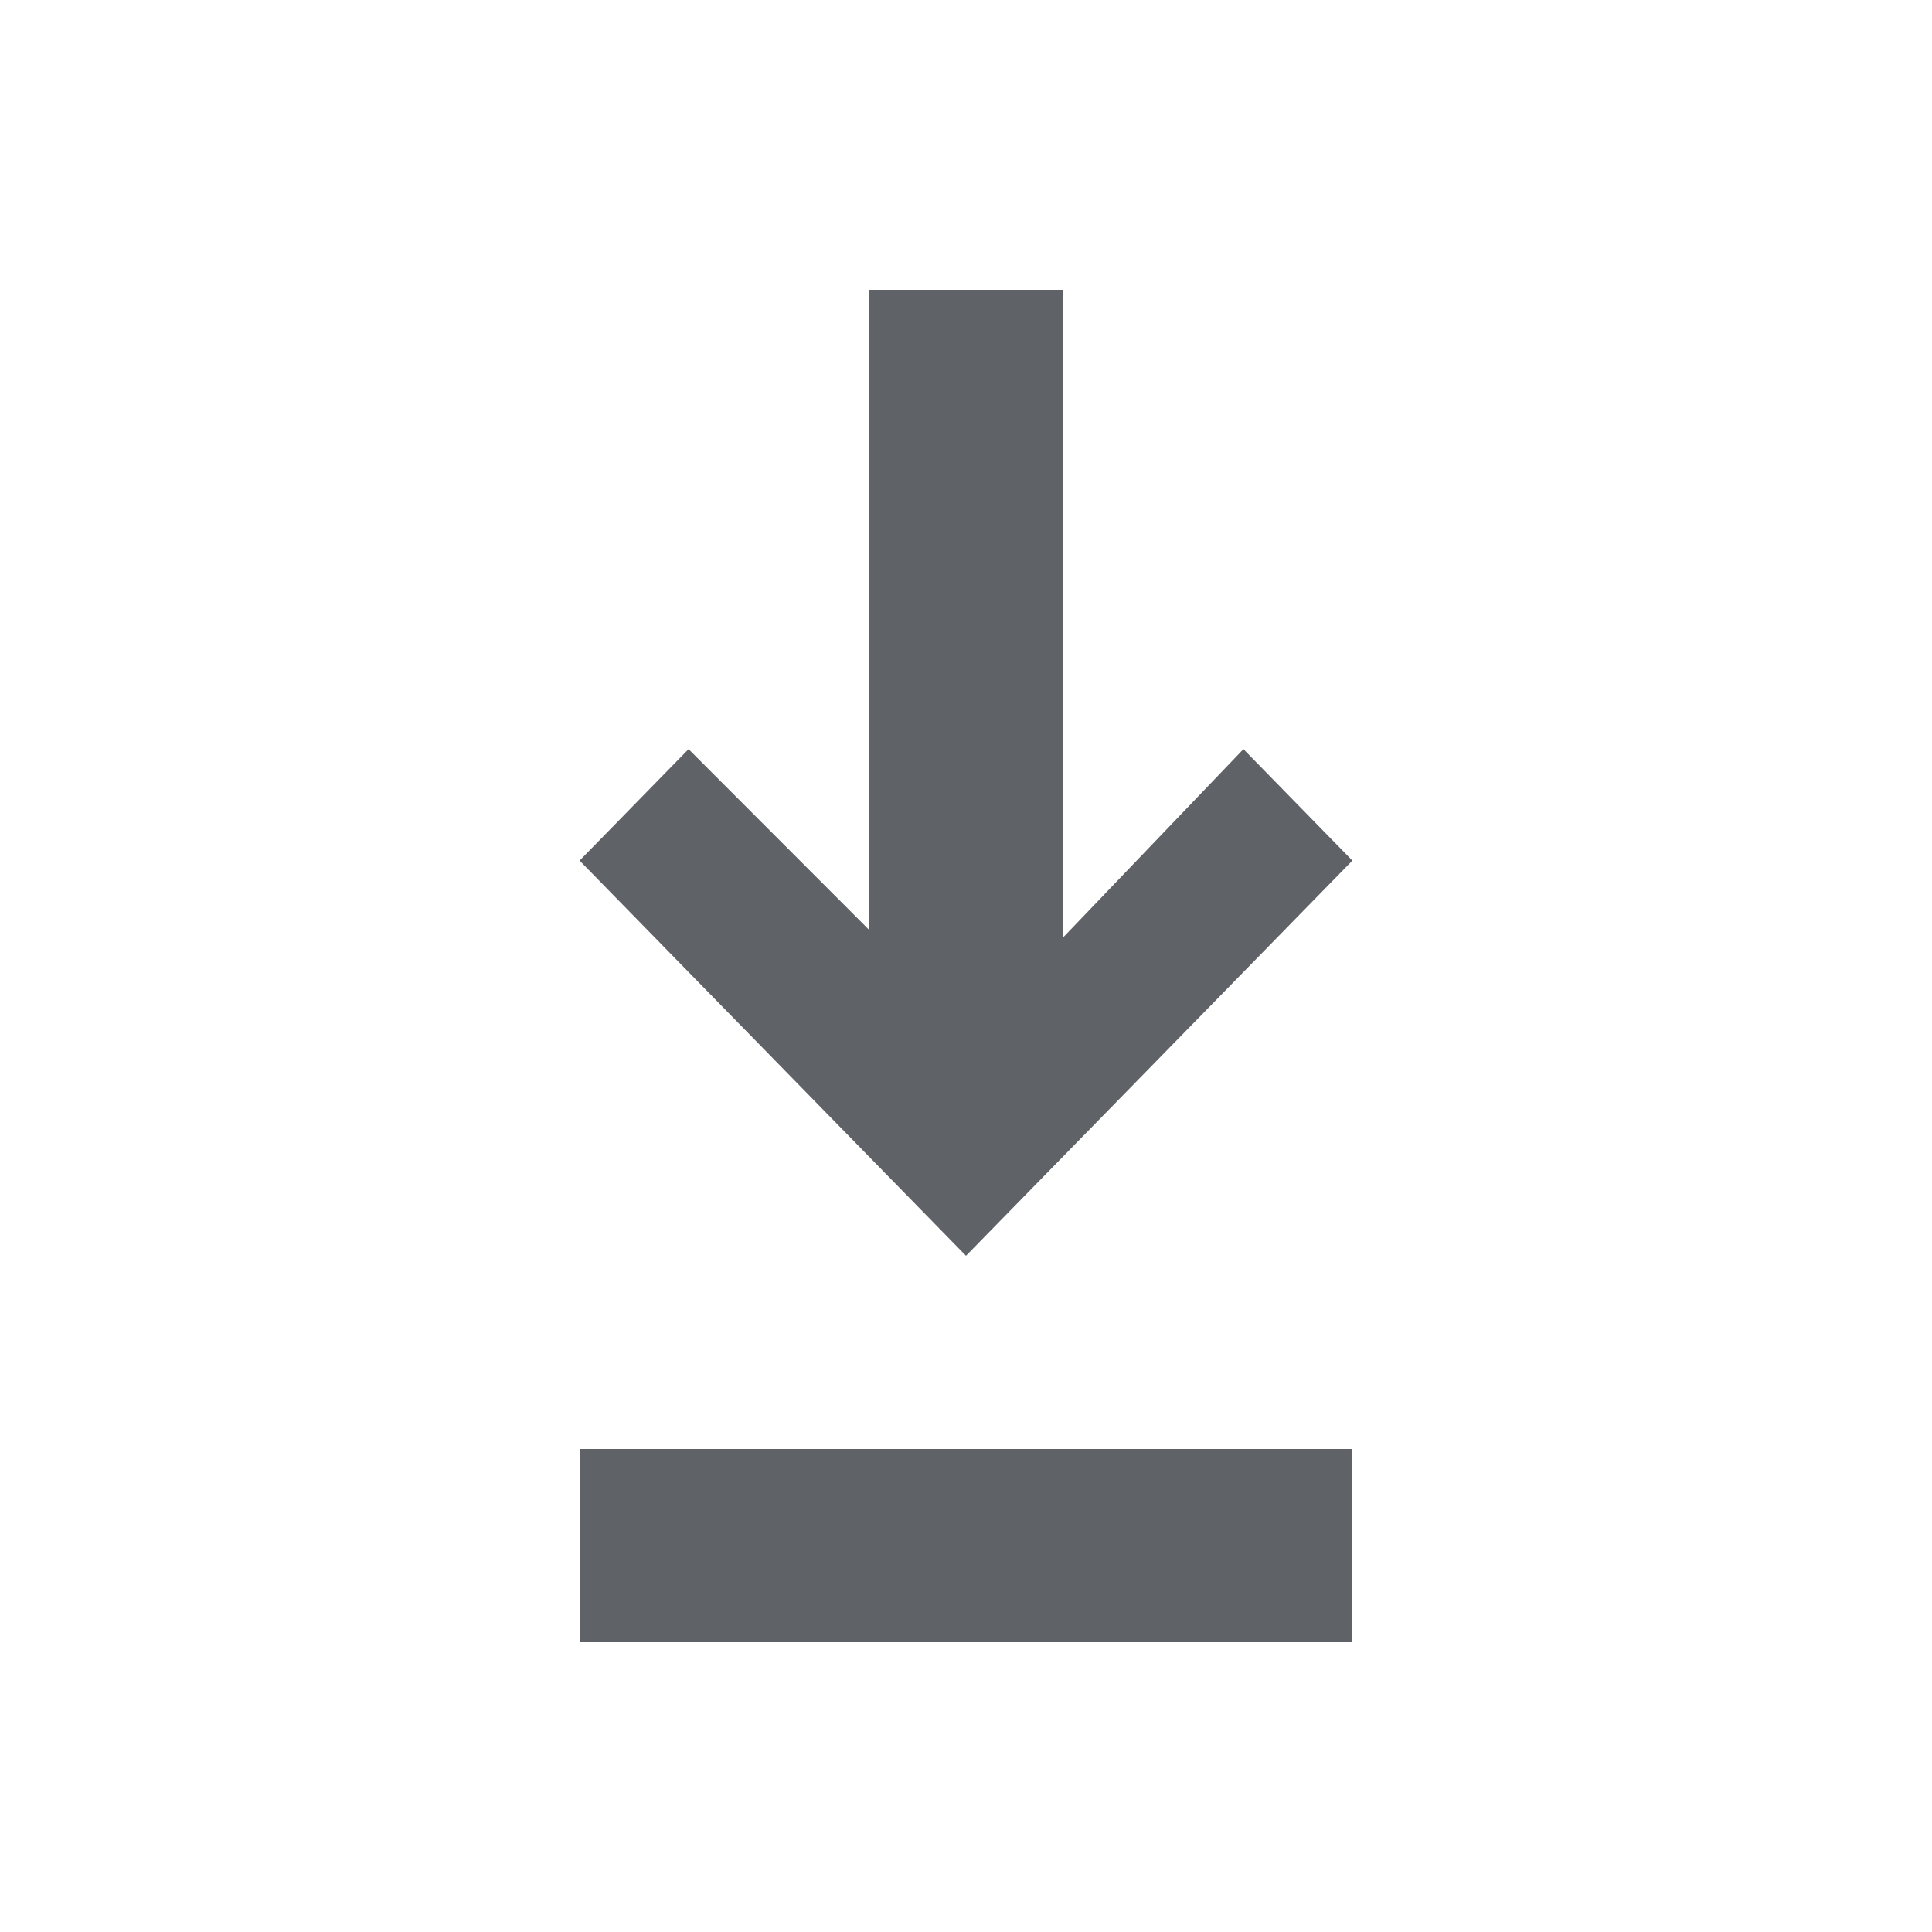
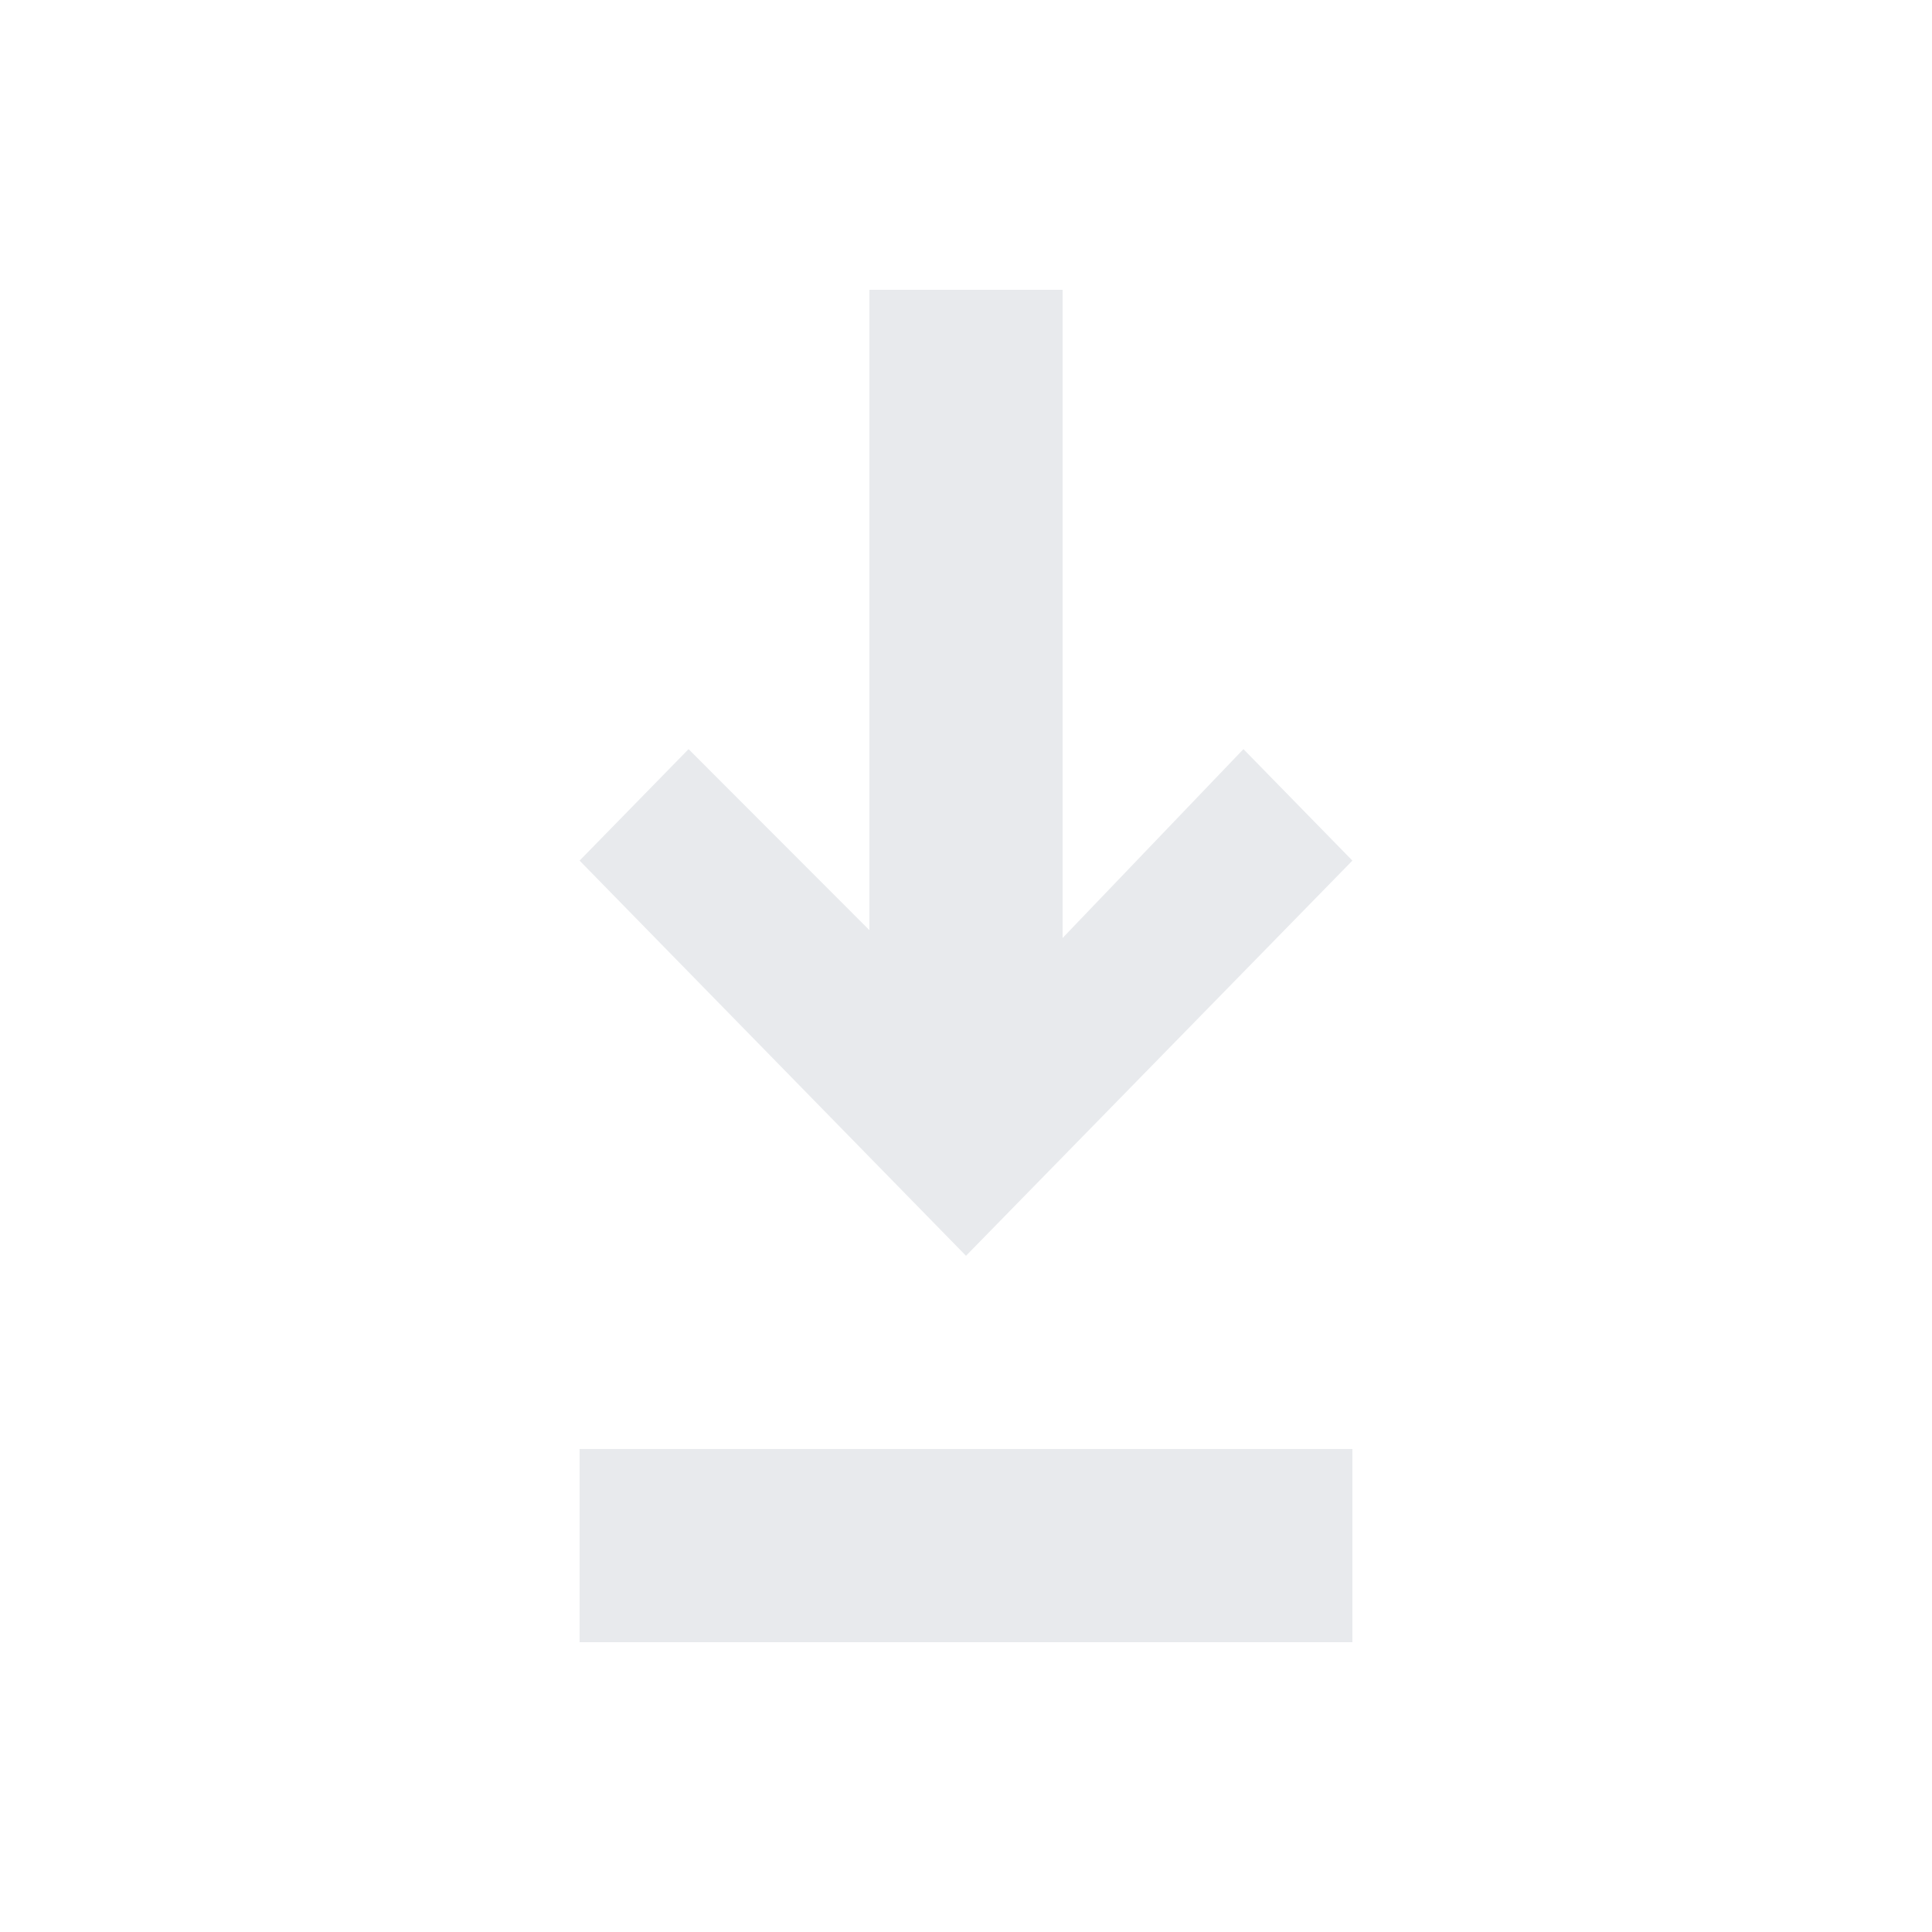
<svg xmlns="http://www.w3.org/2000/svg" height="20" viewBox="0 0 20 20" width="20">
-   <path d="m11 9.71 1.872-1.955 1.128 1.154-4 4.091-4-4.091 1.128-1.154 1.872 1.874v-6.629h2zm3 7.29h-8v-2h8z" fill="#5f6368" fill-rule="evenodd" />
+   <path d="m11 9.71 1.872-1.955 1.128 1.154-4 4.091-4-4.091 1.128-1.154 1.872 1.874v-6.629h2zm3 7.29h-8v-2h8z" fill="#E8EAED" fill-rule="evenodd" />
</svg>
